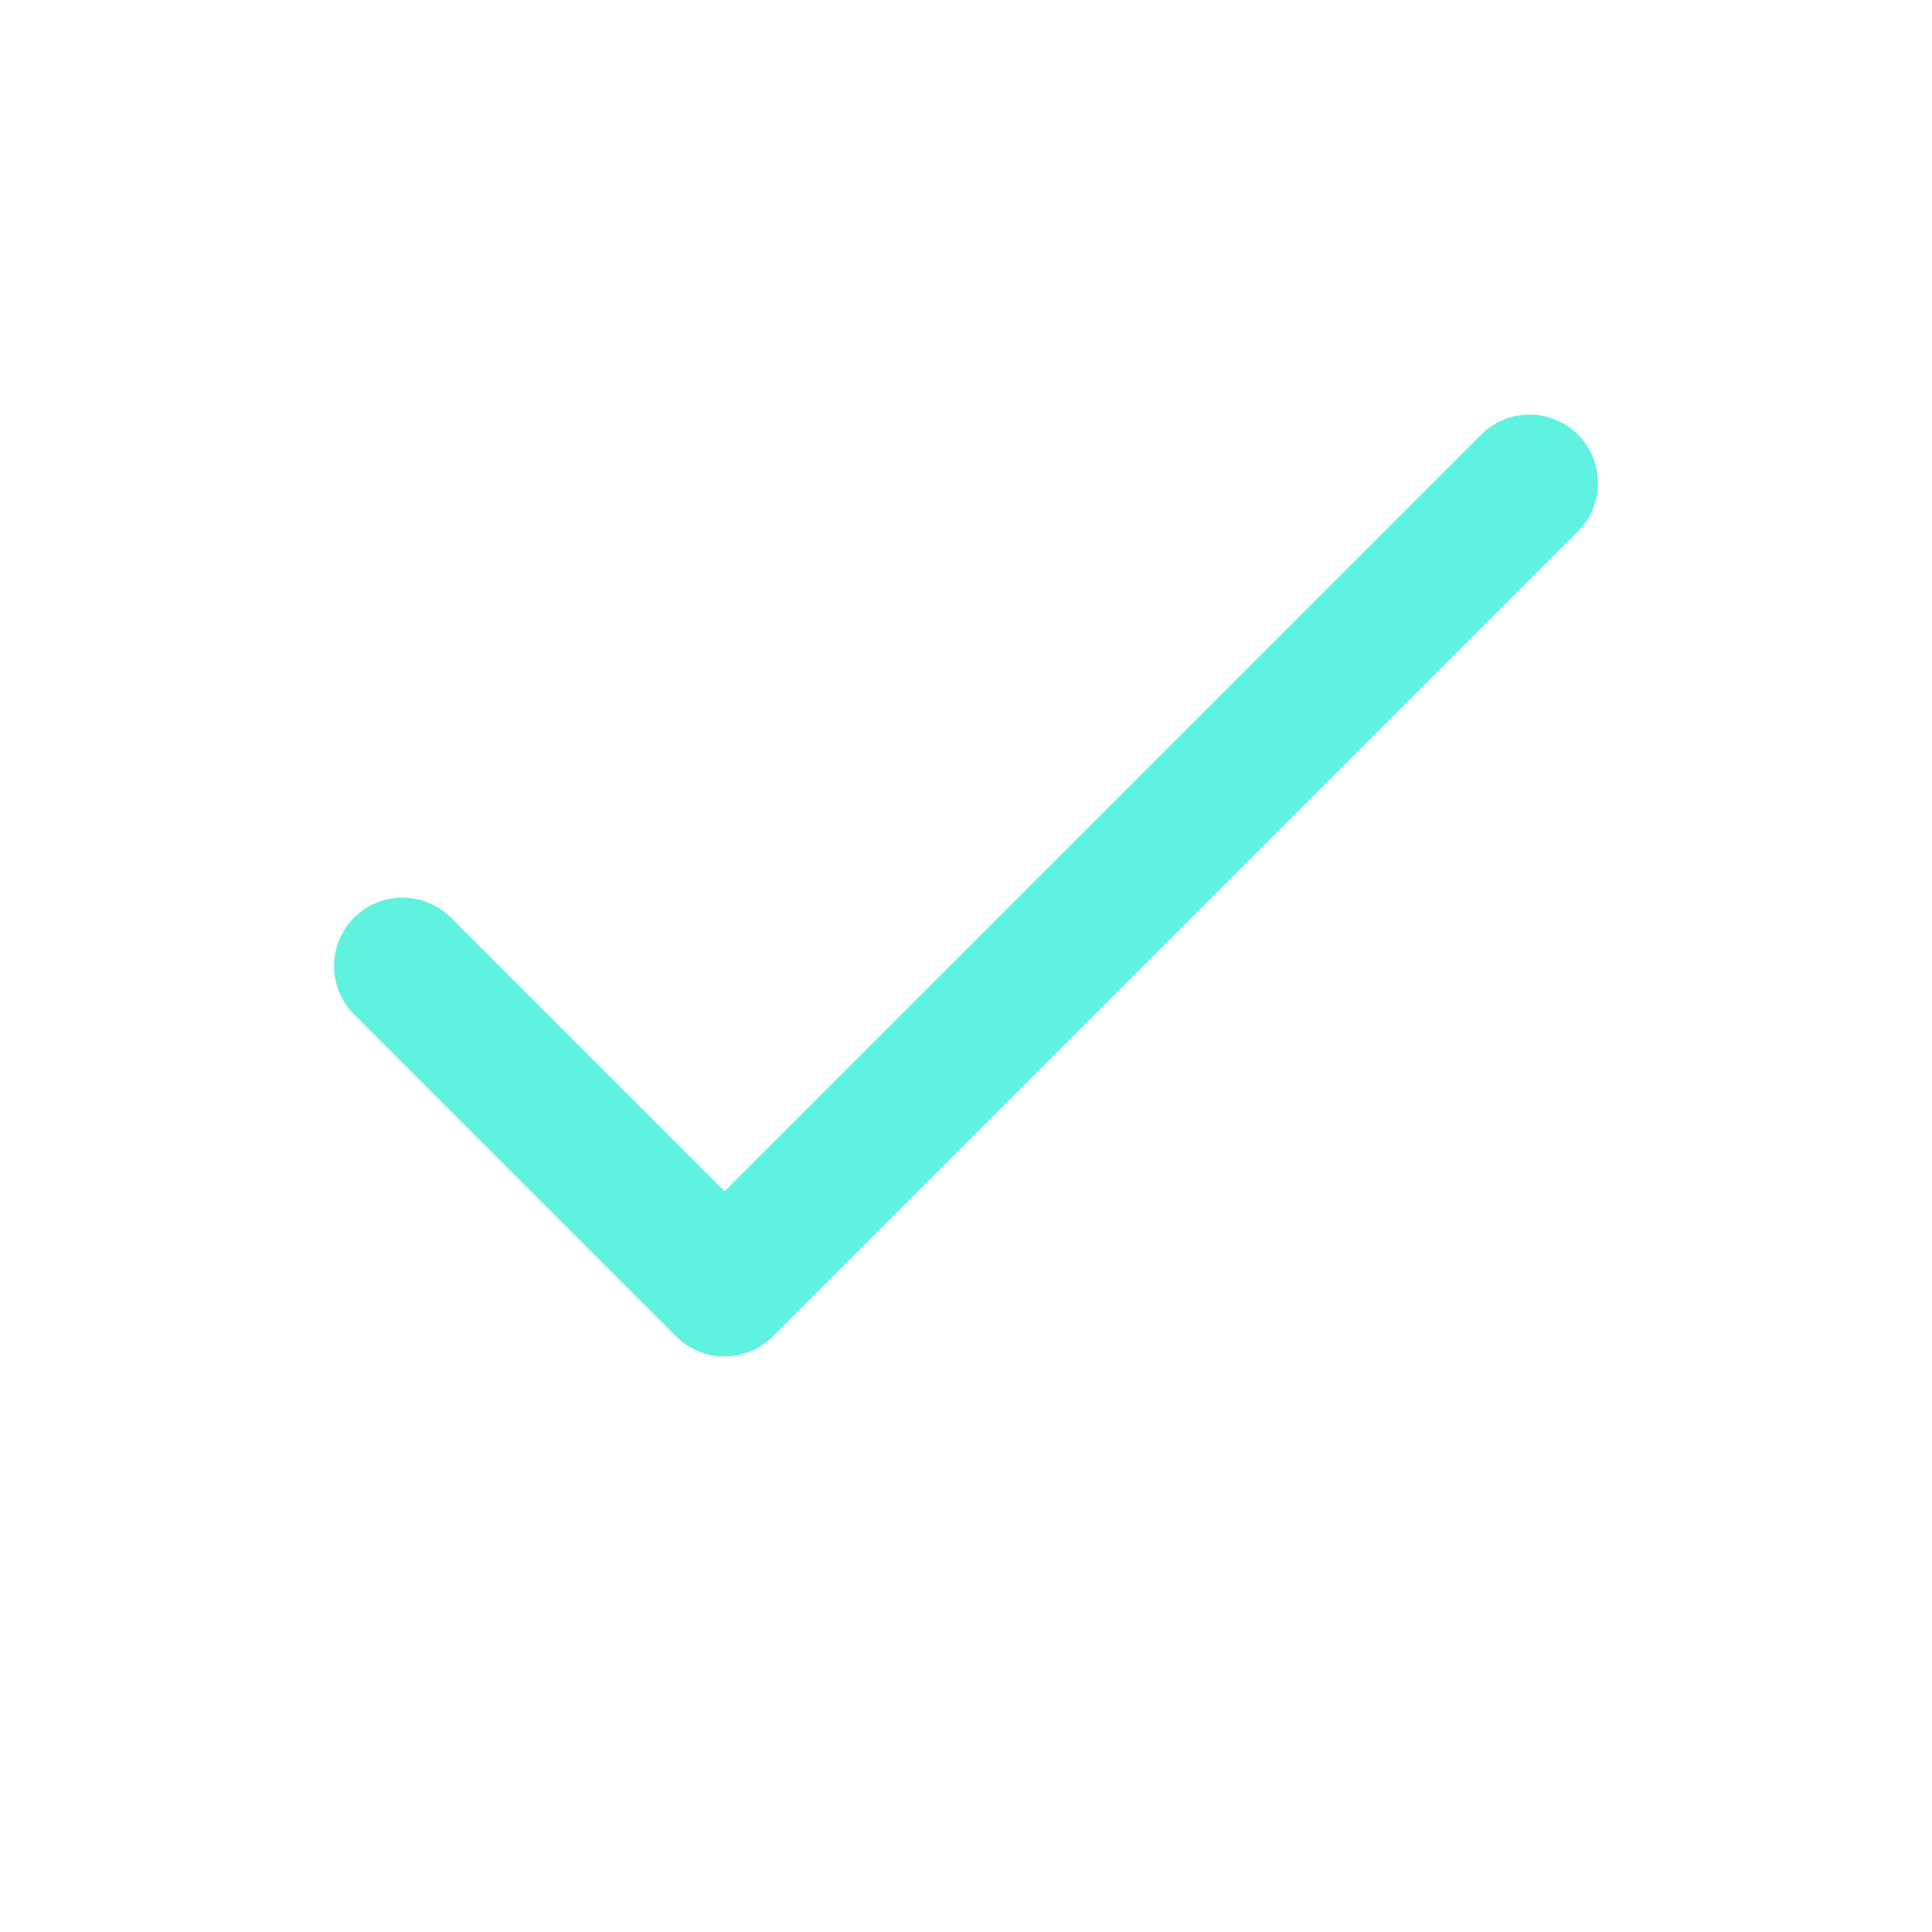
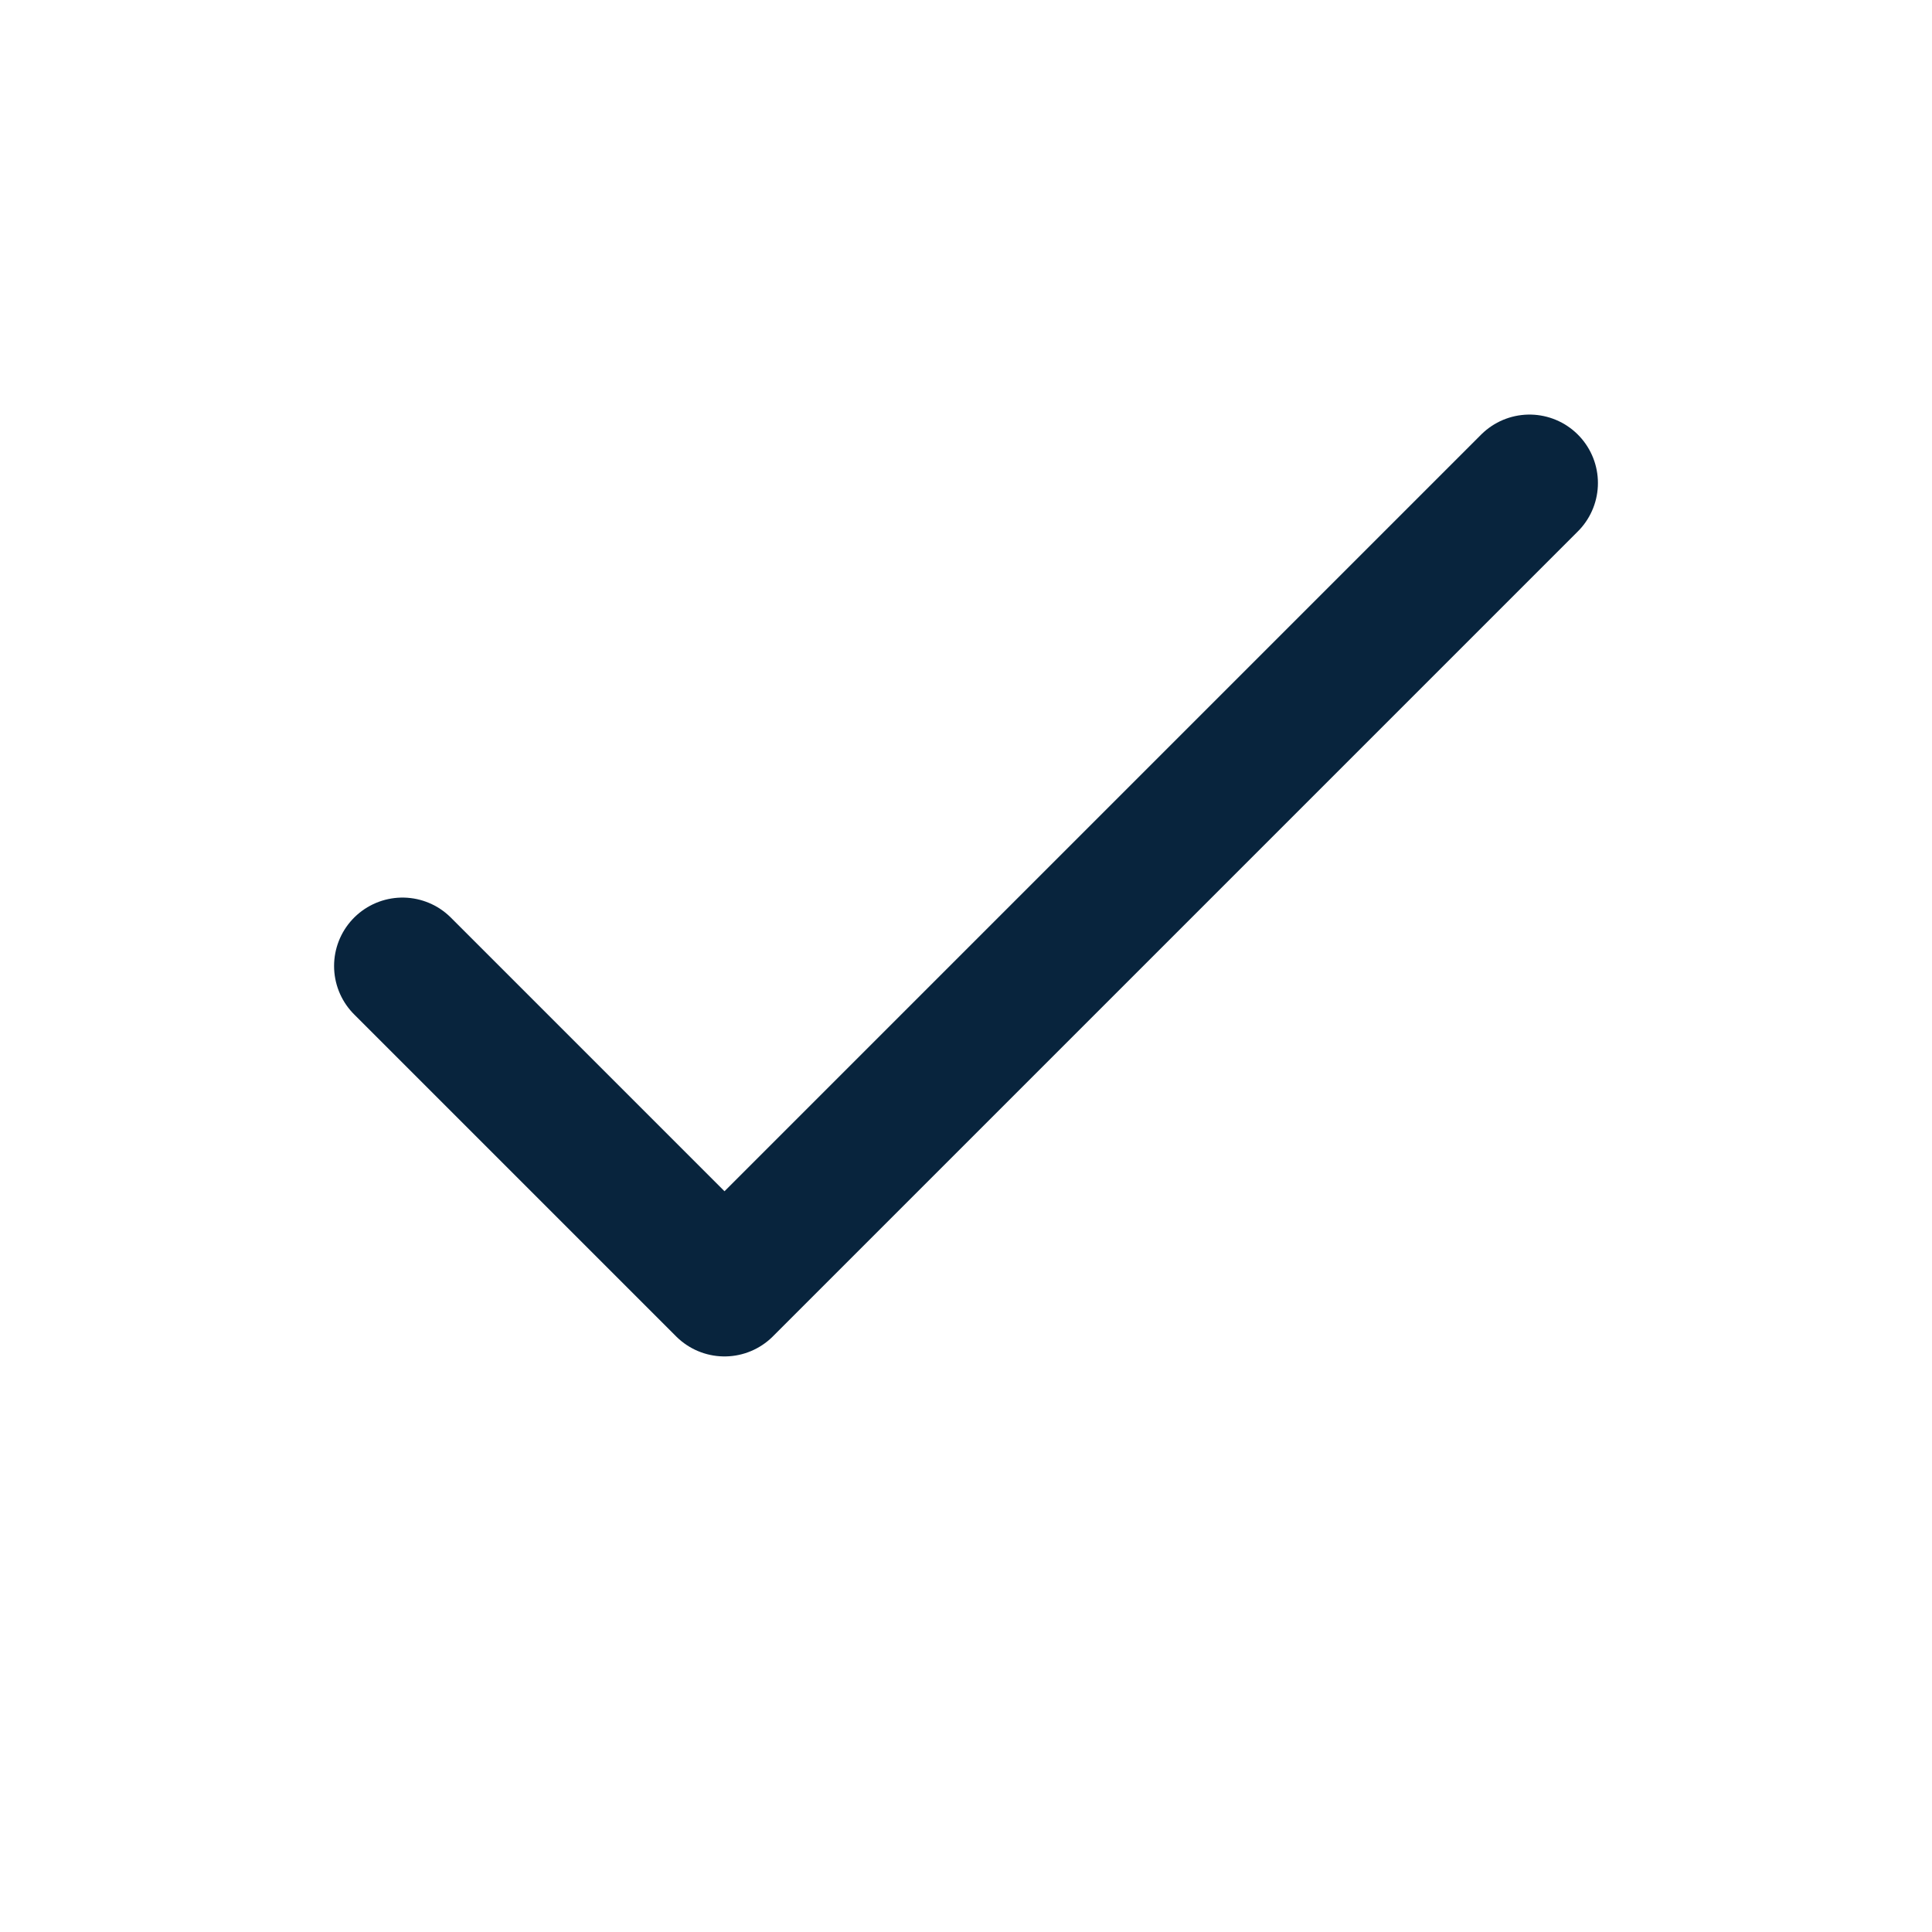
<svg xmlns="http://www.w3.org/2000/svg" width="256" height="256" viewBox="0 0 24 24" role="img" aria-label="Aplicar / confirmar">
-   <g fill="none" stroke="#5EF2DF" stroke-width="1.7" stroke-linecap="round" stroke-linejoin="round">
+   <g fill="none" stroke="#08243D" stroke-width="1.7" stroke-linecap="round" stroke-linejoin="round">
    <path d="m5 12 4 4L19 6" />
  </g>
</svg>
